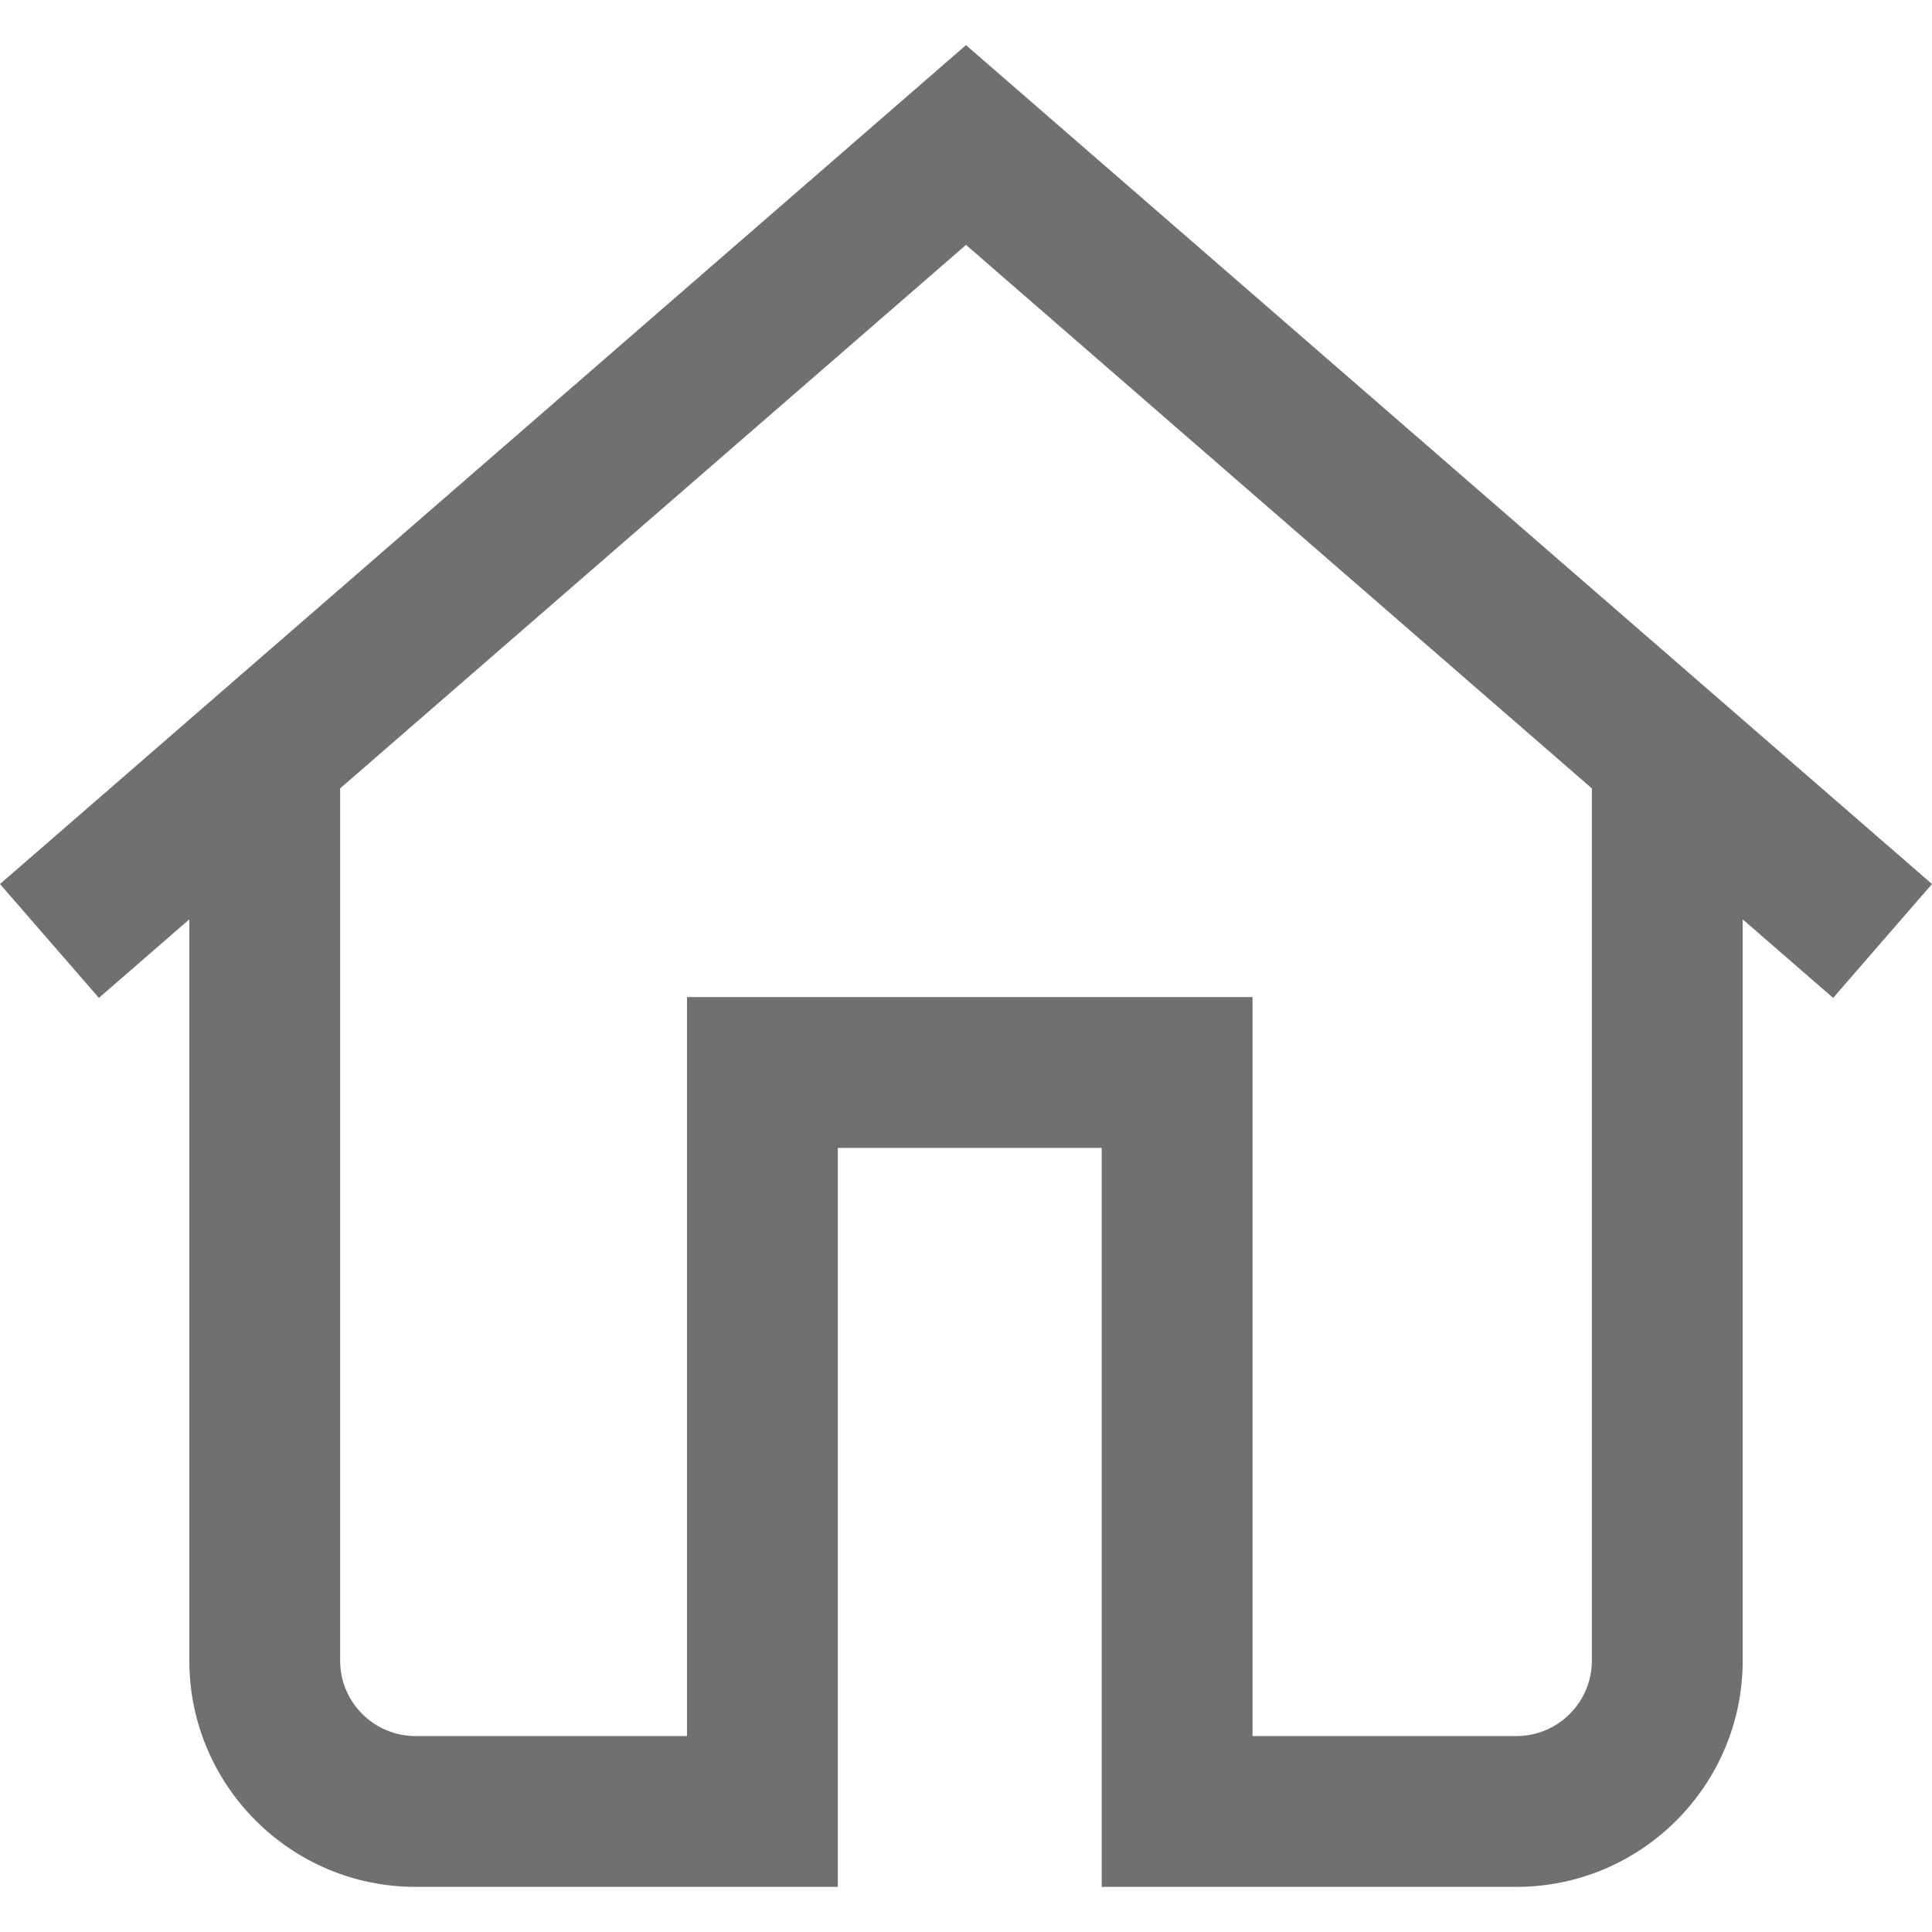
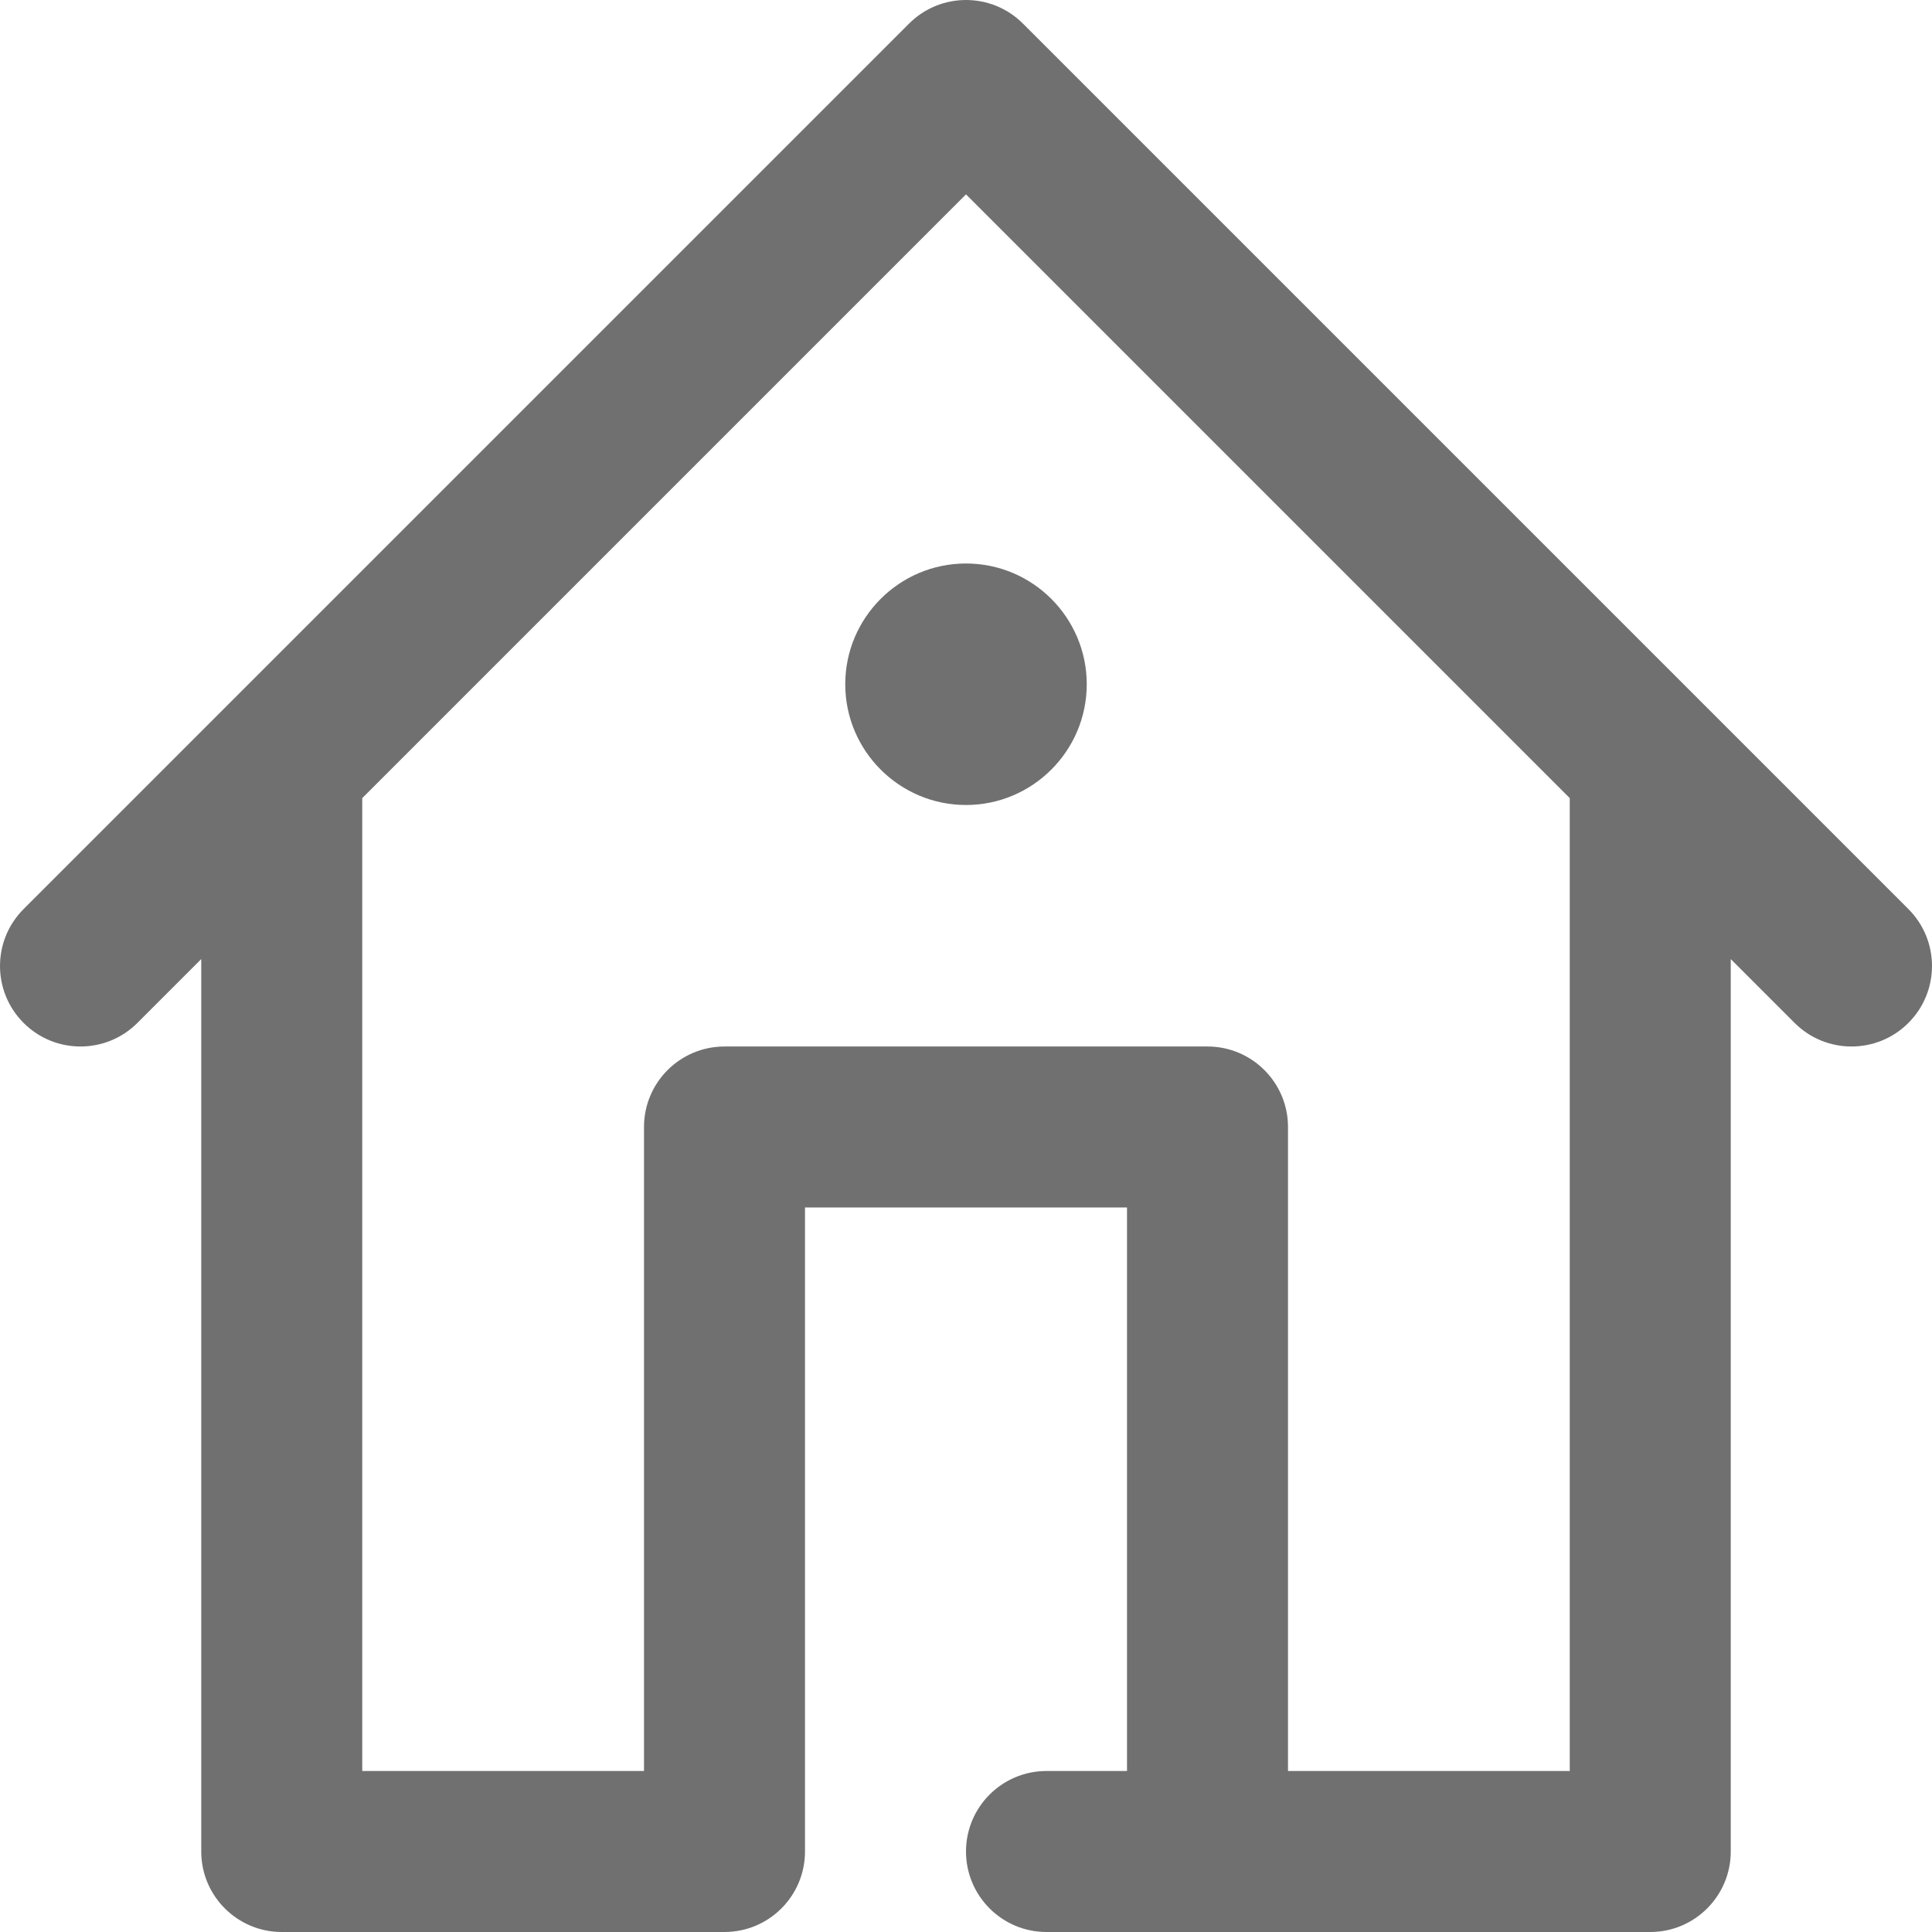
- <svg xmlns="http://www.w3.org/2000/svg" version="1.1" id="Capa_1" x="0px" y="0px" fill="#707070" viewBox="0 0 512 512" style="enable-background:new 0 0 512 512;" xml:space="preserve">
+ <svg xmlns="http://www.w3.org/2000/svg" version="1.1" id="Capa_1" x="0px" y="0px" fill="#707070" viewBox="0 0 383.998 383.998" style="enable-background:new 0 0 383.998 383.998;" xml:space="preserve">
  <g>
    <g>
-       <path d="M256,11.96L0,234.276l26.206,30.176l23.967-20.814V440.09c0,33.056,26.893,59.95,59.95,59.95h111.906V304.204h69.941    V500.04h109.908c33.056,0,59.95-26.893,59.95-59.95V243.639l23.967,20.814L512,234.277L256,11.96z M421.861,440.09    c0,11.019-8.964,19.983-19.983,19.983h-69.941V264.238H182.062v195.836h-71.94c-11.019,0-19.983-8.964-19.983-19.983V208.931    L256,64.894l165.861,144.037V440.09z" />
+       <path d="M379.311,180.686l-40-40l-136-136c-6.248-6.248-16.376-6.248-22.624,0l-136,136l-40,40    c-6.248,6.248-6.248,16.376,0,22.624c3.128,3.128,7.216,4.688,11.312,4.688s8.184-1.56,11.312-4.688l12.688-12.688v177.376    c0,8.832,7.168,16,16,16h88c8.832,0,16-7.168,16-16v-128h64v112h-16c-8.832,0-16,7.168-16,16c0,8.832,7.168,16,16,16h120    c8.832,0,16-7.168,16-16V190.622l12.688,12.688c3.128,3.128,7.216,4.688,11.312,4.688s8.184-1.56,11.312-4.688    C385.559,197.062,385.559,186.934,379.311,180.686z M311.999,351.998h-56v-128c0-8.832-7.168-16-16-16h-96    c-8.832,0-16,7.168-16,16v128h-56V158.63l120-120l120,120V351.998z" />
    </g>
  </g>
+   <g>
+     <g>
+       <path d="M191.999,111.998c-13.232,0-24,10.768-24,24s10.768,24,24,24s24-10.768,24-24S205.231,111.998,191.999,111.998z" />
+     </g>
+   </g>
+   <g>
+ </g>
+   <g>
+ </g>
+   <g>
+ </g>
+   <g>
+ </g>
+   <g>
+ </g>
+   <g>
+ </g>
+   <g>
+ </g>
+   <g>
+ </g>
+   <g>
+ </g>
+   <g>
+ </g>
+   <g>
+ </g>
+   <g>
+ </g>
+   <g>
+ </g>
+   <g>
+ </g>
+   <g>
+ </g>
</svg>
